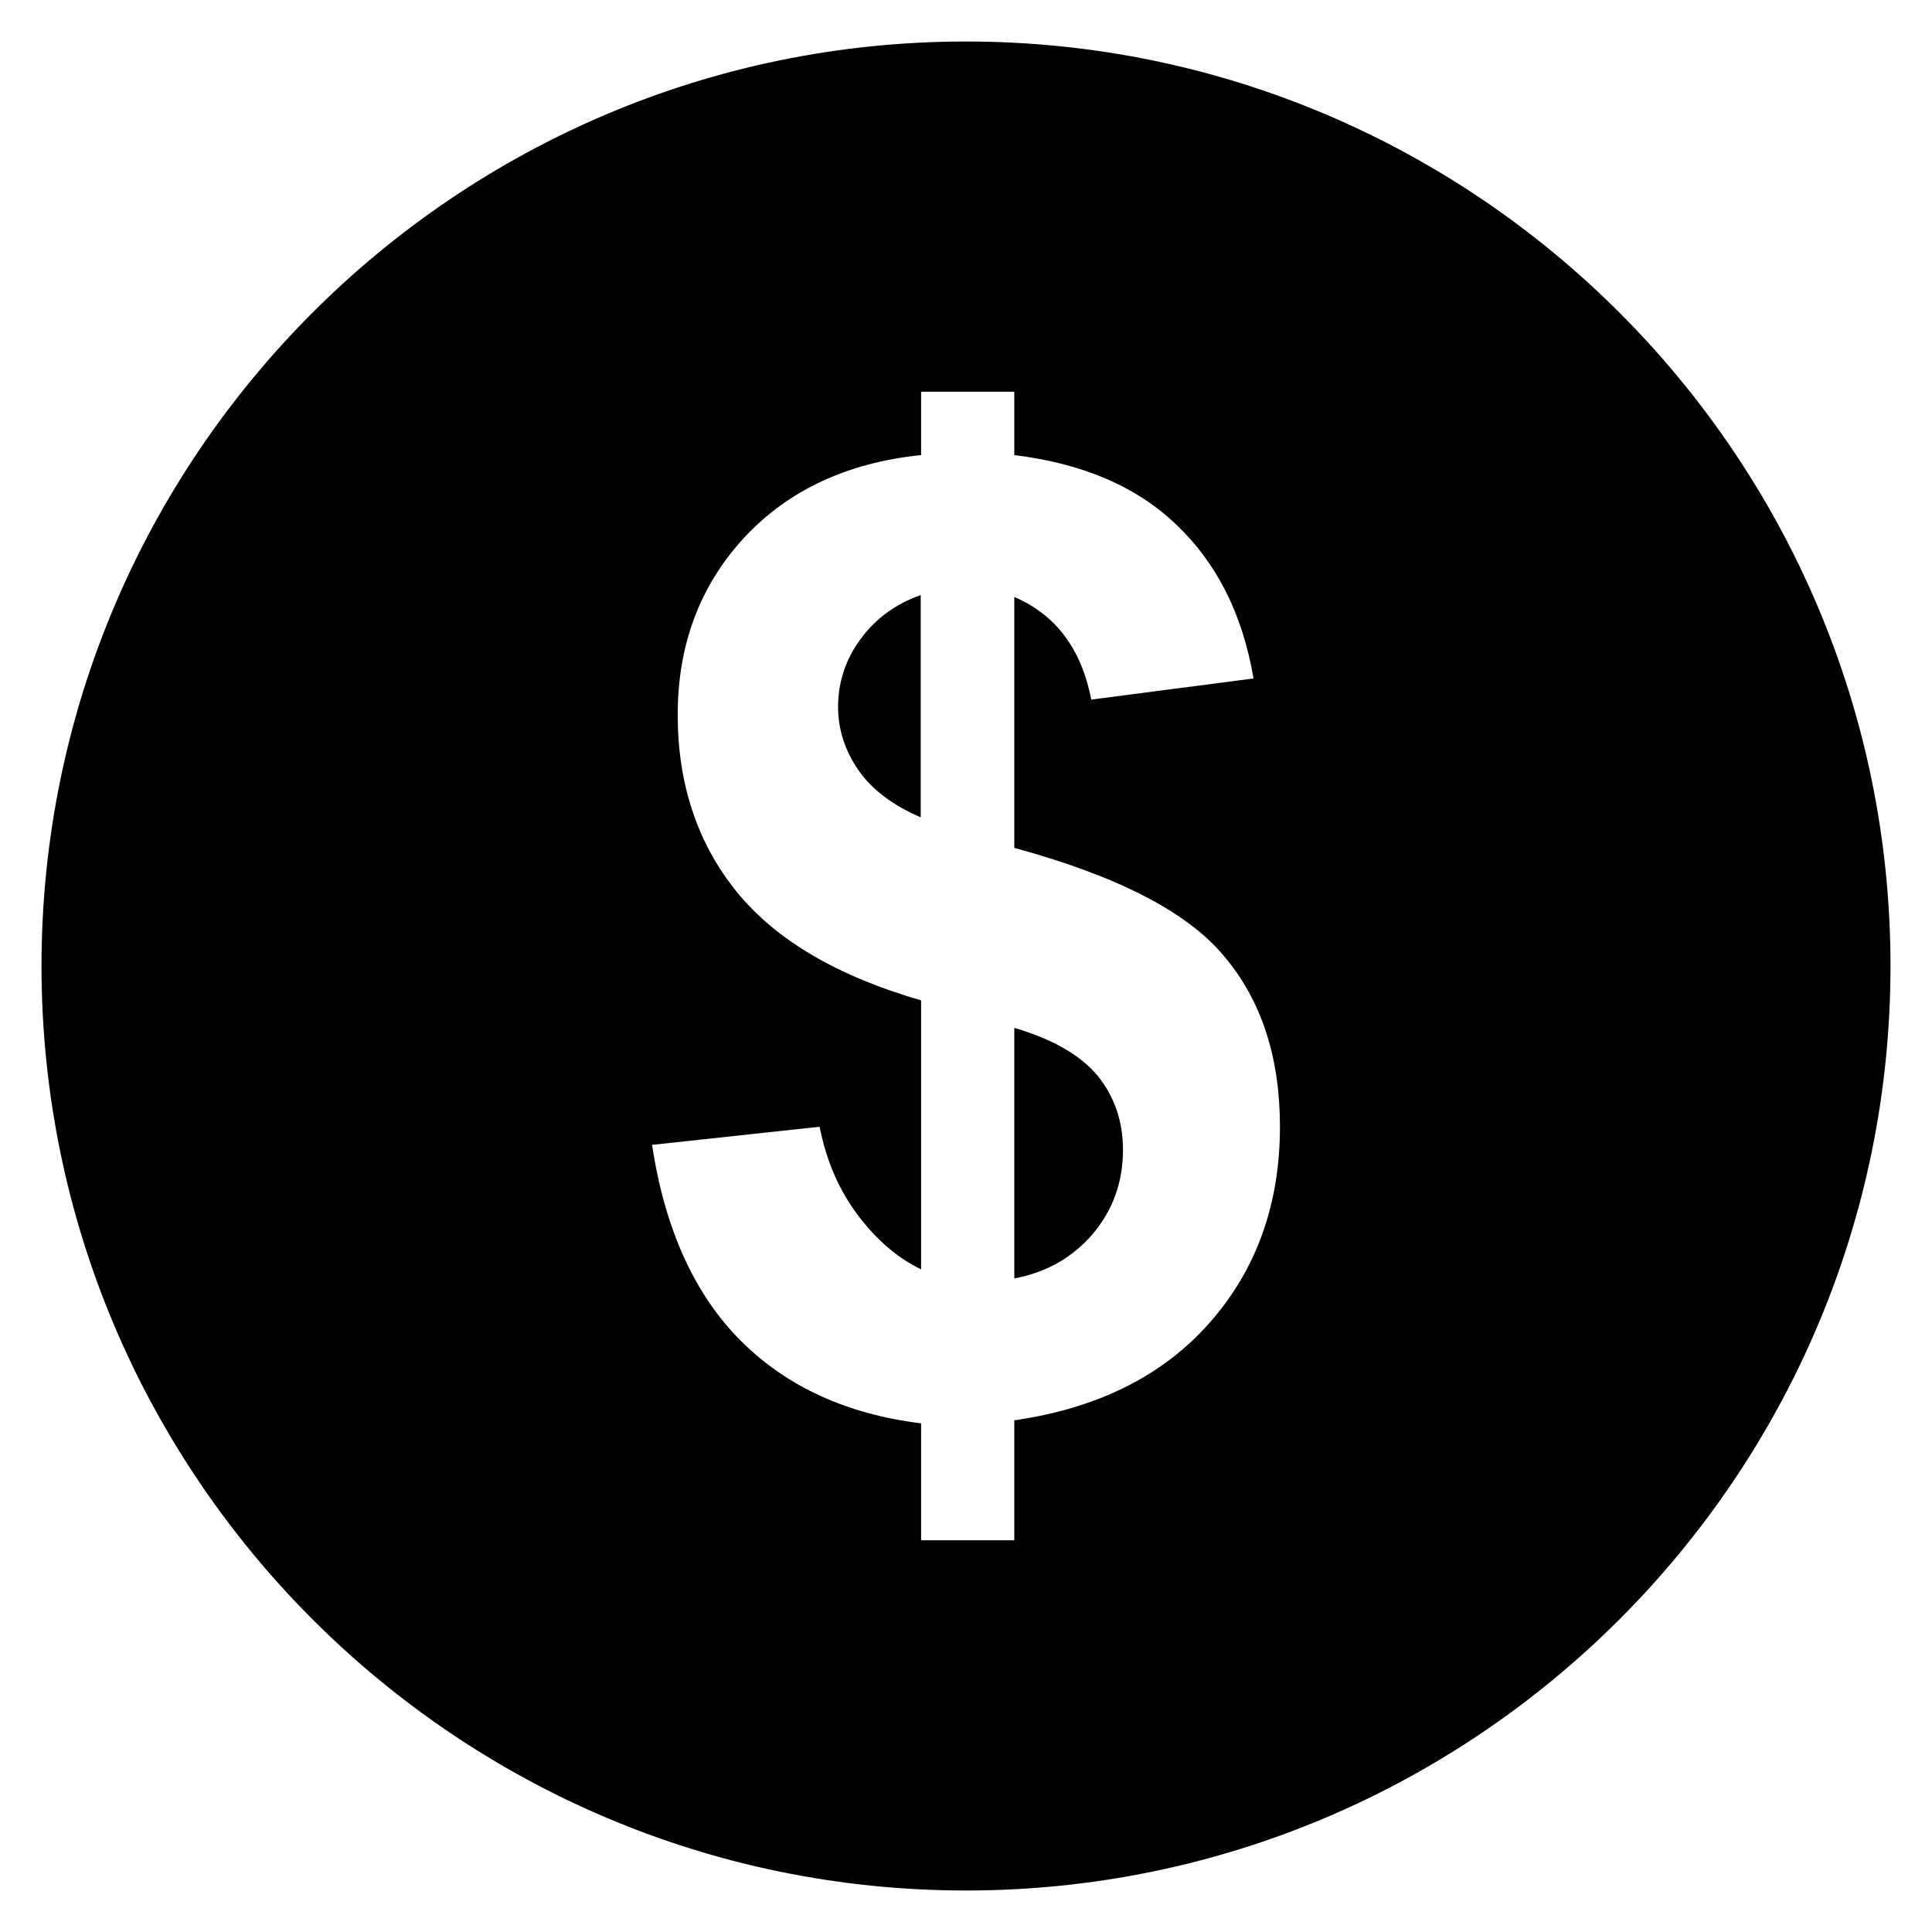
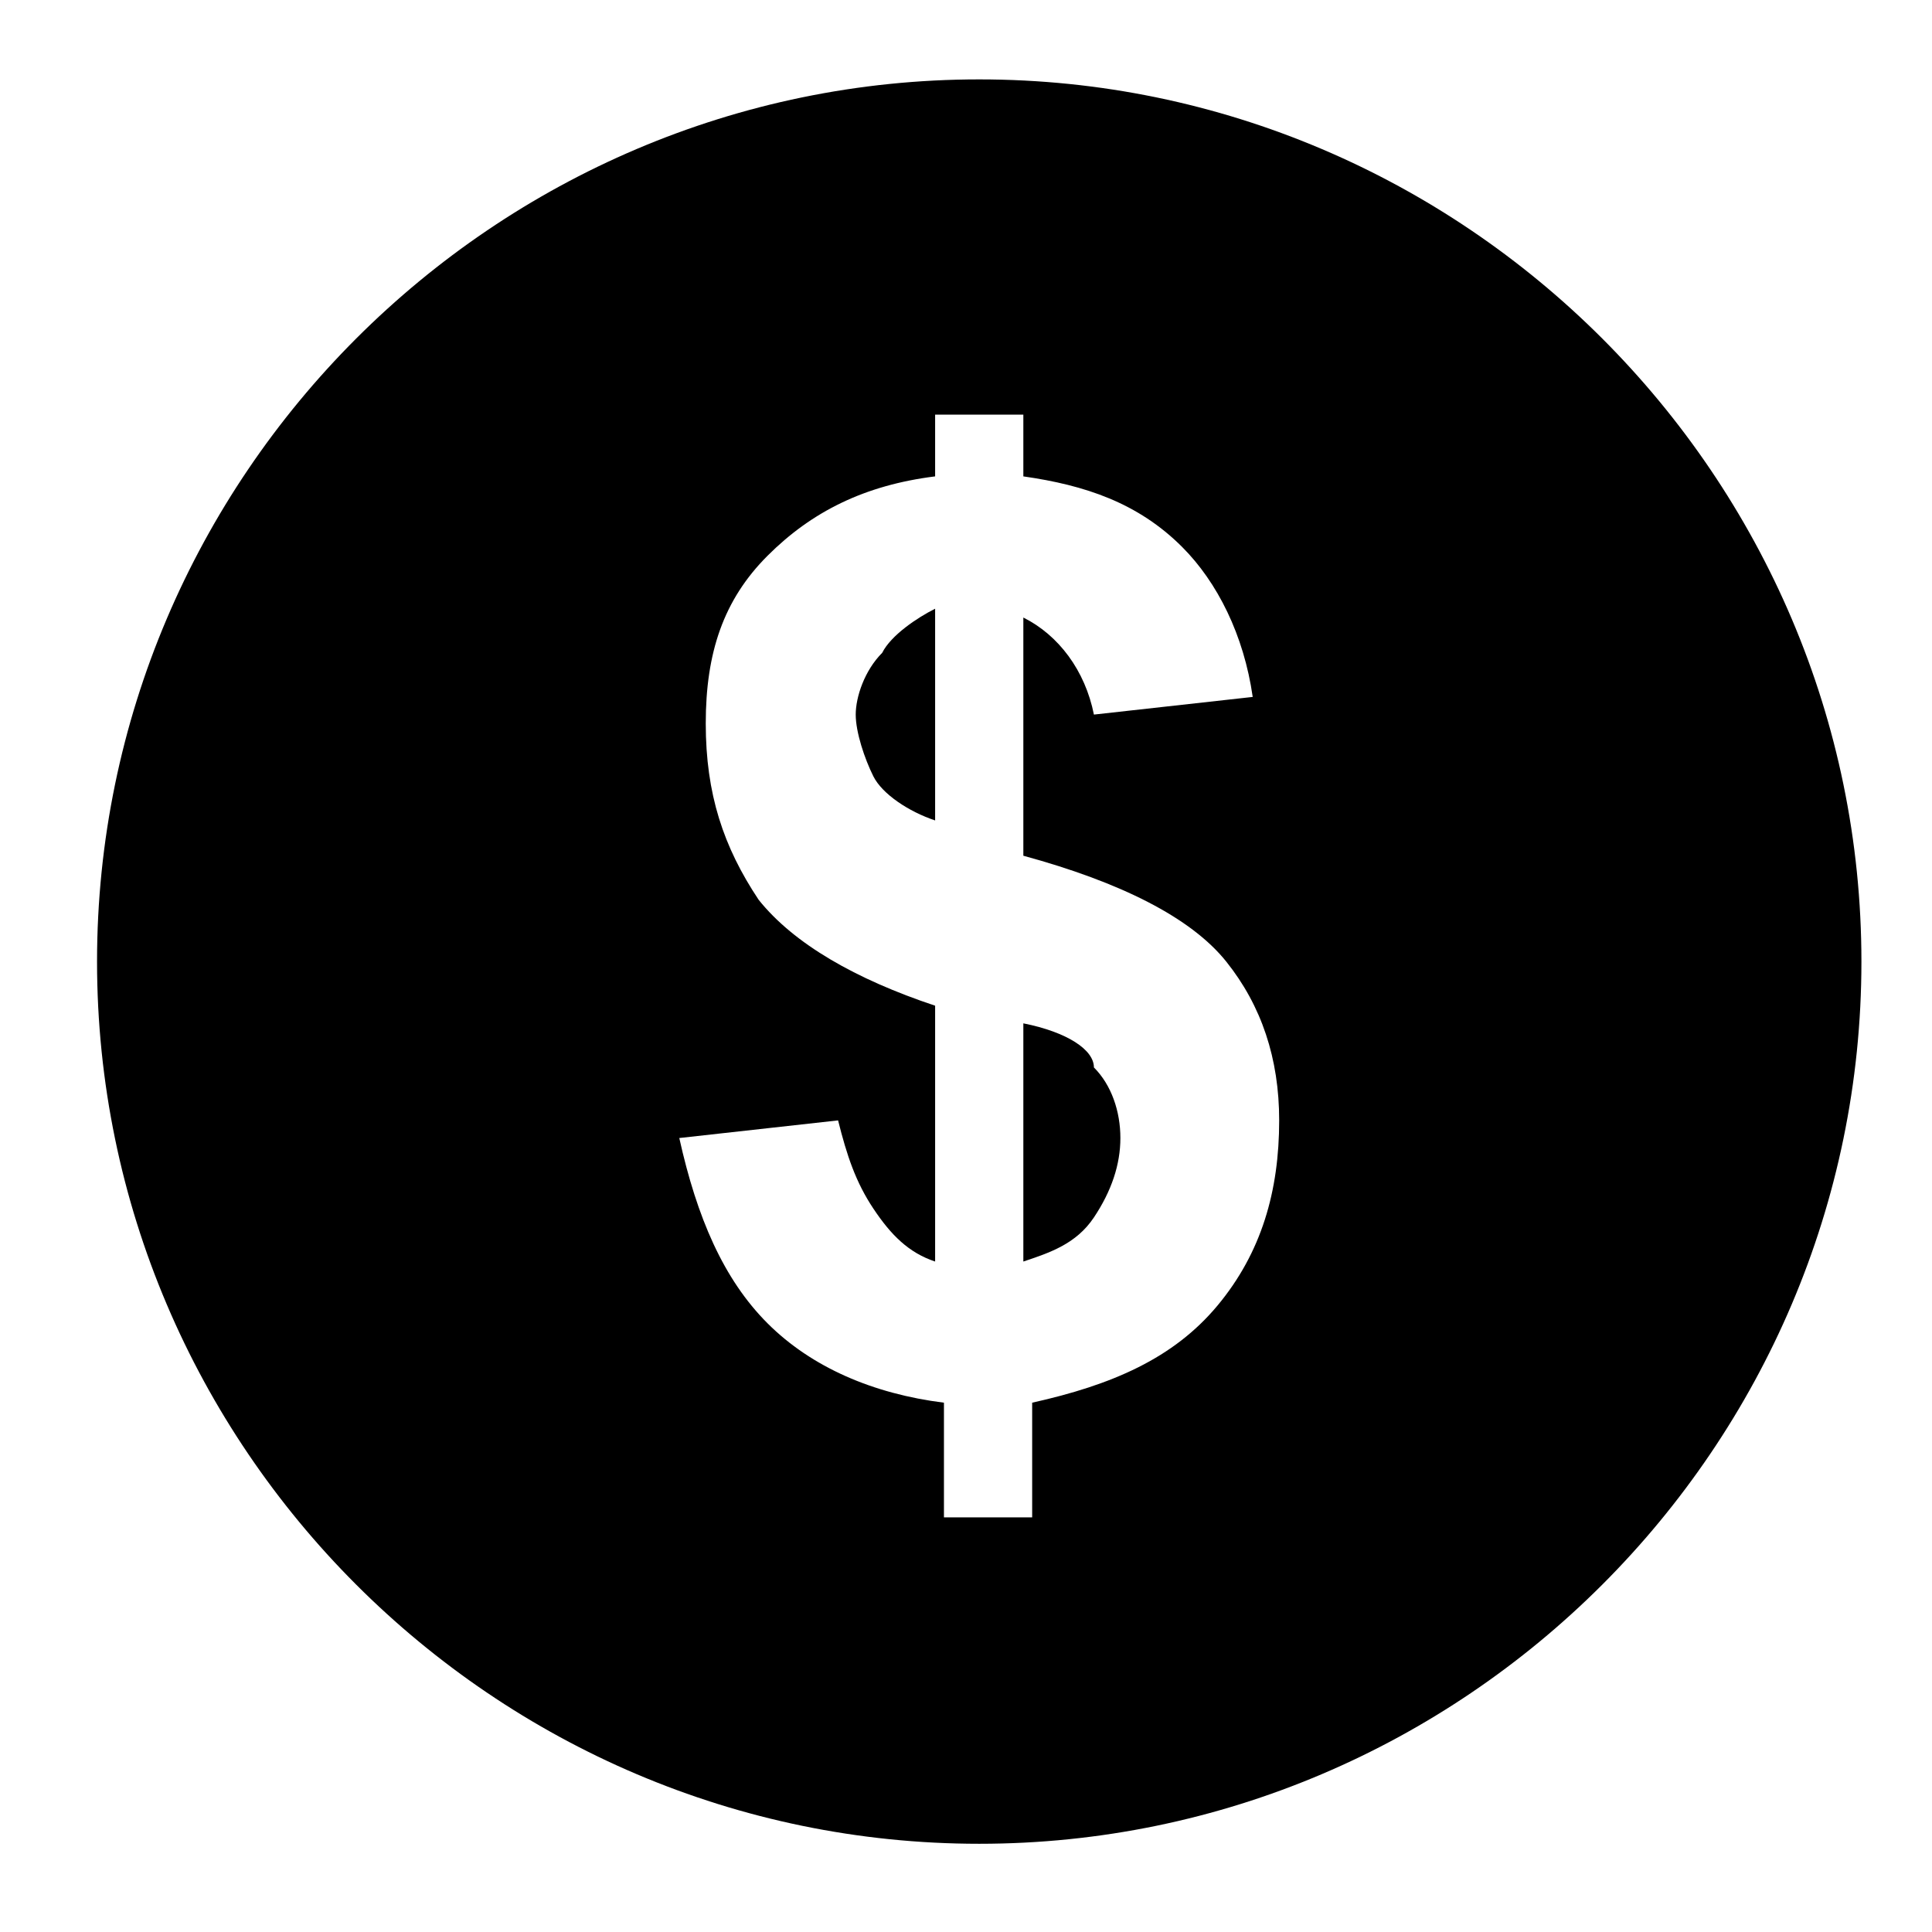
- <svg xmlns="http://www.w3.org/2000/svg" version="1.1" viewBox="0 0 512 512" enable-background="new 0 0 512 512">
+ <svg xmlns="http://www.w3.org/2000/svg" version="1.1" id="Ebene_1" x="0px" y="0px" viewBox="0 0 21.9 21.9" style="enable-background:new 0 0 21.9 21.9;" xml:space="preserve">
  <g>
    <g>
-       <path d="m228.1,169.3c-4,5.4-6,11.5-6,18 0,6 1.8,11.6 5.4,16.8 3.6,5.2 9.1,9.3 16.5,12.5v-58.9c-6.6,2.3-11.9,6.2-15.9,11.6z" />
-       <path d="m320.6,350.5c-12.4,14.1-29.7,22.7-51.8,25.9v31.8h-24.7v-31c-19.6-2.4-35.6-9.7-47.8-21.9s-20.1-29.5-23.5-51.9l44.4-4.8c1.8,9.1 5.2,16.9 10.2,23.5 5,6.6 10.5,11.3 16.7,14.3v-71.3c-22.2-6.4-38.5-16-48.9-28.8-10.4-12.9-15.6-28.5-15.6-46.9 0-18.6 5.9-34.2 17.6-46.9 11.7-12.6 27.4-19.9 46.9-21.9v-16.8h24.7v16.8c18,2.2 32.4,8.3 43,18.5 10.7,10.2 17.5,23.7 20.4,40.7l-43,5.6c-2.6-13.4-9.4-22.5-20.4-27.2v66.5c27.2,7.4 45.8,16.9 55.6,28.7 9.9,11.7 14.8,26.8 14.8,45.2-5.68434e-14,20.5-6.2,37.8-18.6,51.9zm-64.6-339.5c-135.1,0-245,109.9-245,245s109.9,245 245,245 245-109.9 245-245-109.9-245-245-245z" />
-       <path d="m268.8,272.4v66.4c8.5-1.6 15.4-5.5 20.8-11.8 5.3-6.3 8-13.7 8-22.2 0-7.6-2.2-14.1-6.7-19.7-4.6-5.5-11.9-9.7-22.1-12.7z" />
+       <path d="M10,7.4C9.8,7.6,9.7,7.9,9.7,8.1c0,0.2,0.1,0.5,0.2,0.7c0.1,0.2,0.4,0.4,0.7,0.5V6.9C10.4,7,10.1,7.2,10,7.4L10,7.4z" />
+       <path d="M13.8,14.8c-0.5,0.6-1.2,0.9-2.1,1.1v1.3h-1v-1.3c-0.8-0.1-1.5-0.4-2-0.9c-0.5-0.5-0.8-1.2-1-2.1l1.8-0.2    c0.1,0.4,0.2,0.7,0.4,1c0.2,0.3,0.4,0.5,0.7,0.6v-2.9c-0.9-0.3-1.6-0.7-2-1.2C8.2,9.6,8,9,8,8.2c0-0.8,0.2-1.4,0.7-1.9    c0.5-0.5,1.1-0.8,1.9-0.9V4.7h1v0.7c0.7,0.1,1.3,0.3,1.8,0.8c0.4,0.4,0.7,1,0.8,1.7l-1.8,0.2c-0.1-0.5-0.4-0.9-0.8-1.1v2.7    c1.1,0.3,1.9,0.7,2.3,1.2c0.4,0.5,0.6,1.1,0.6,1.8C14.5,13.5,14.3,14.2,13.8,14.8L13.8,14.8z M11.1,0.9c-5.5,0-10,4.5-10,10    s4.5,10,10,10s10-4.5,10-10S16.6,0.9,11.1,0.9z" />
+       <path d="M11.6,11.6v2.7c0.3-0.1,0.6-0.2,0.8-0.5c0.2-0.3,0.3-0.6,0.3-0.9c0-0.3-0.1-0.6-0.3-0.8C12.4,11.9,12.1,11.7,11.6,11.6    L11.6,11.6z" />
    </g>
  </g>
</svg>
